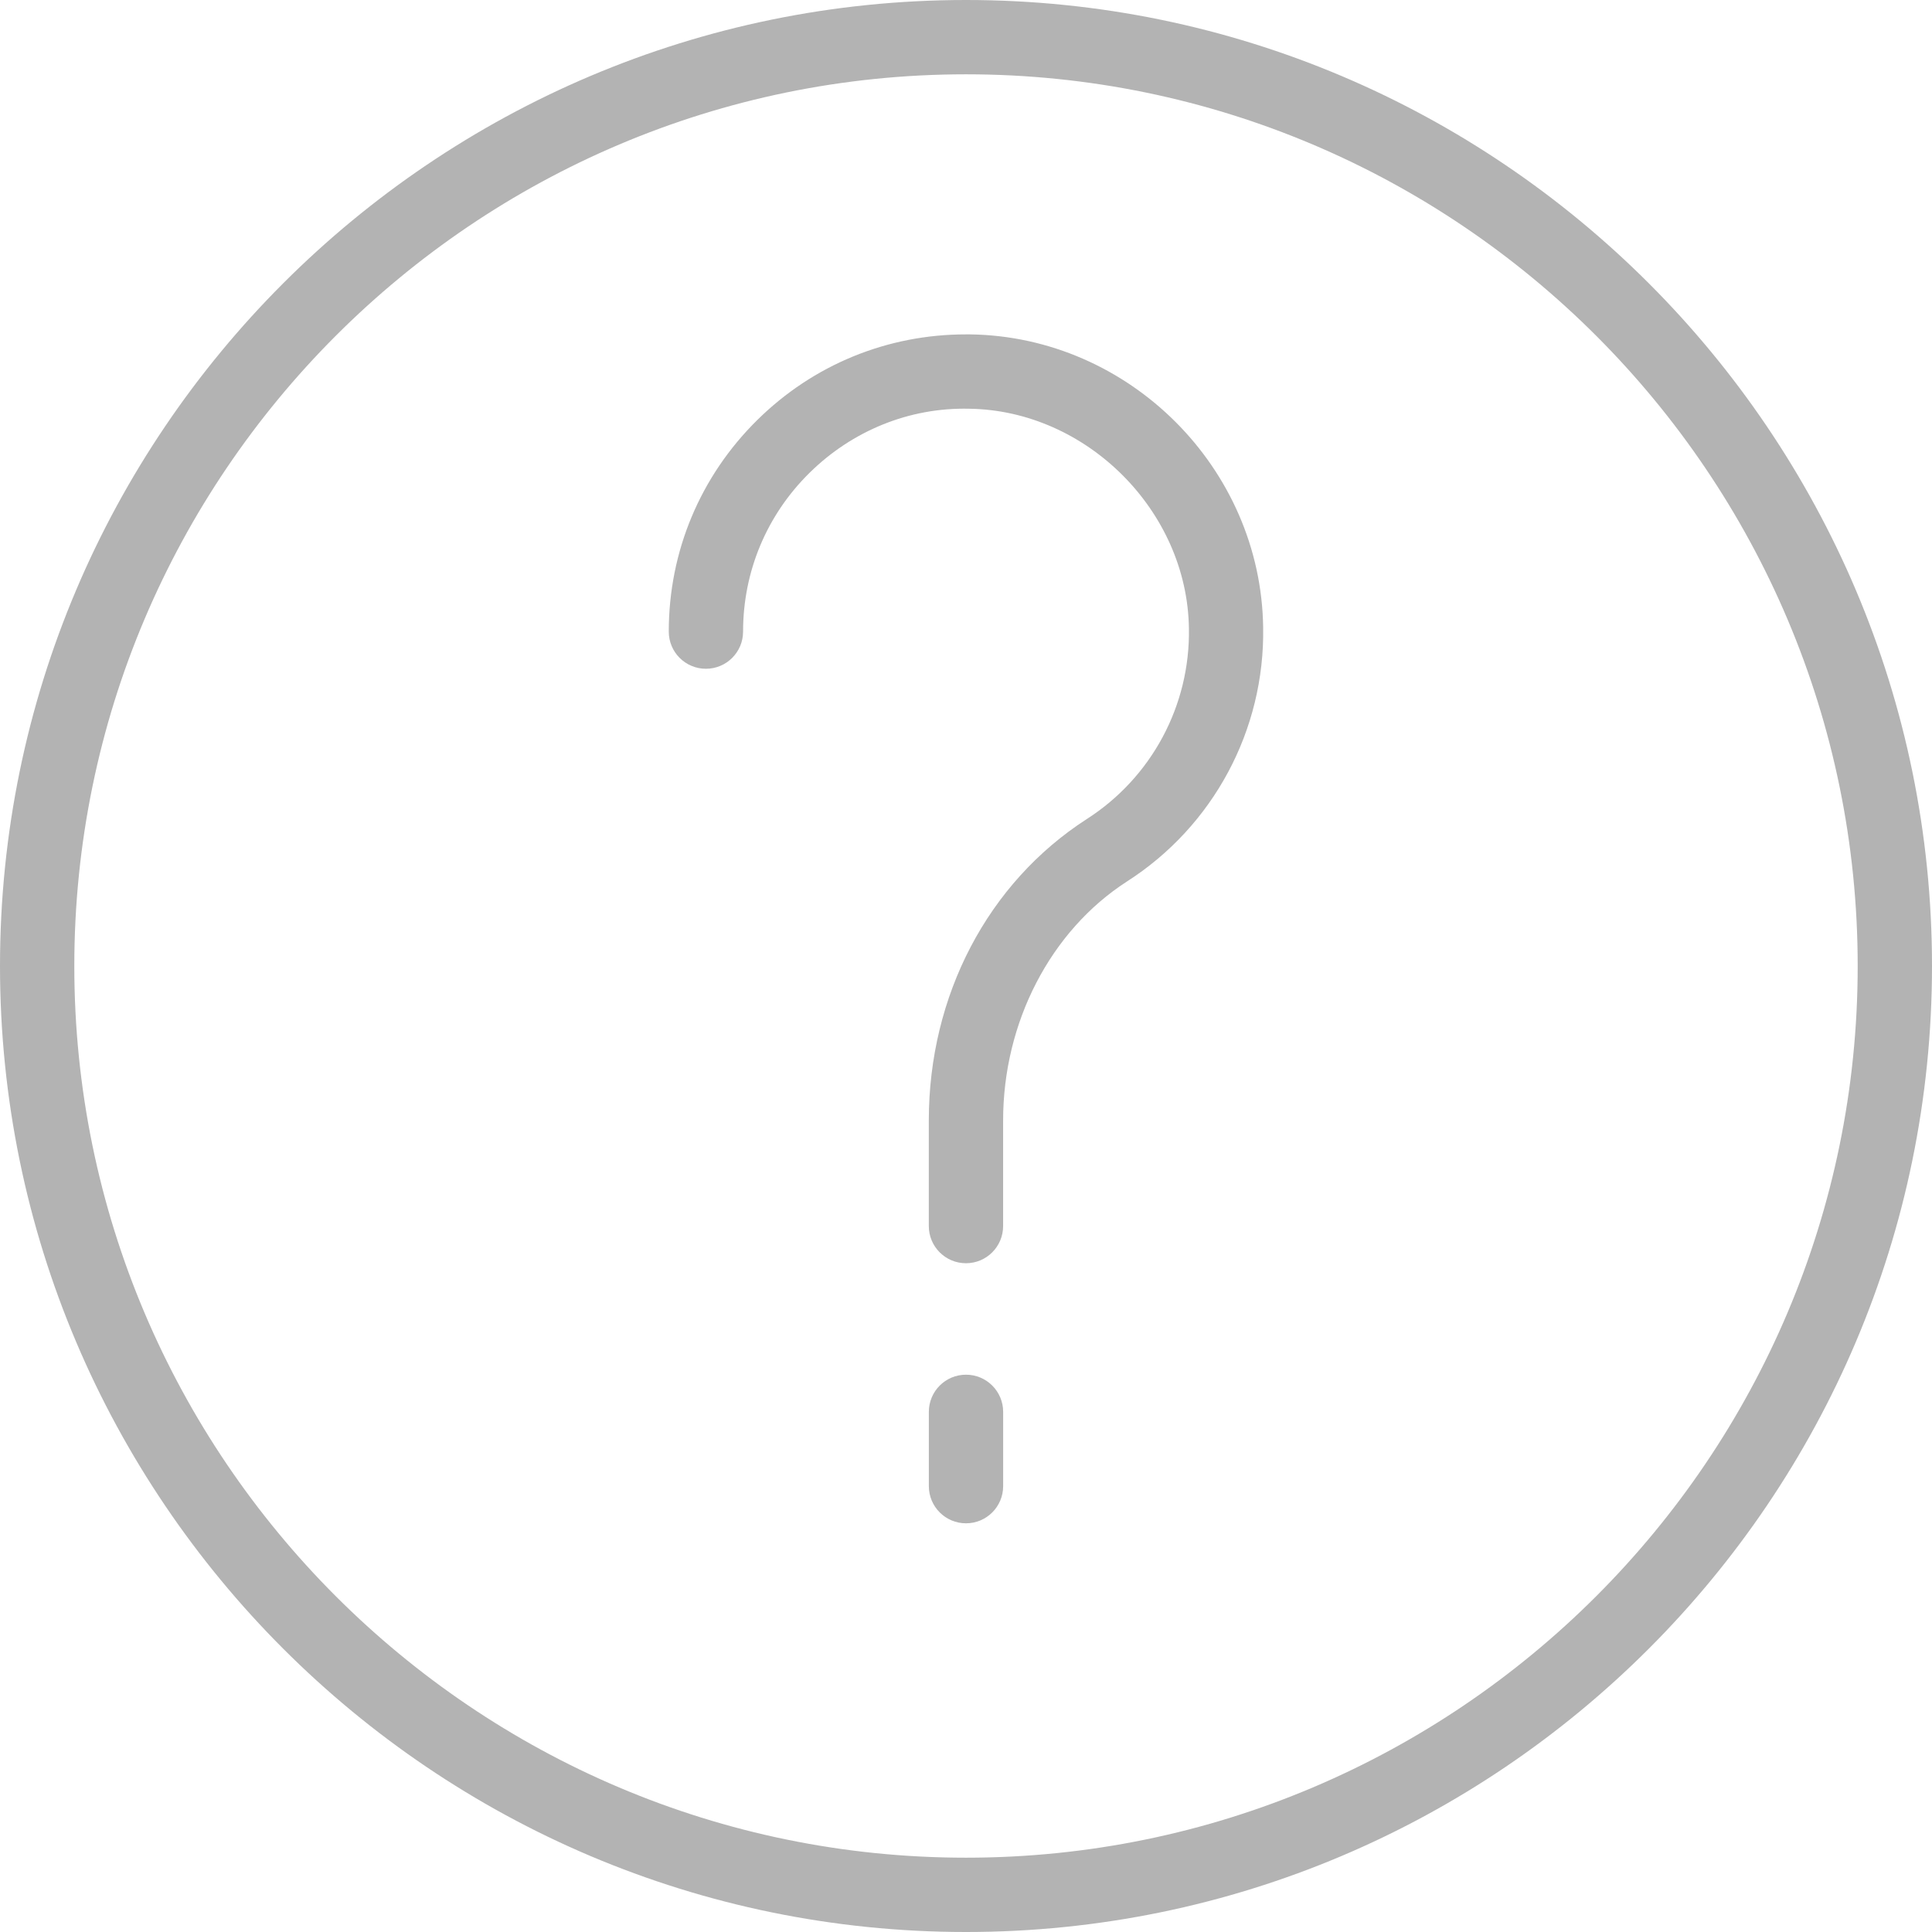
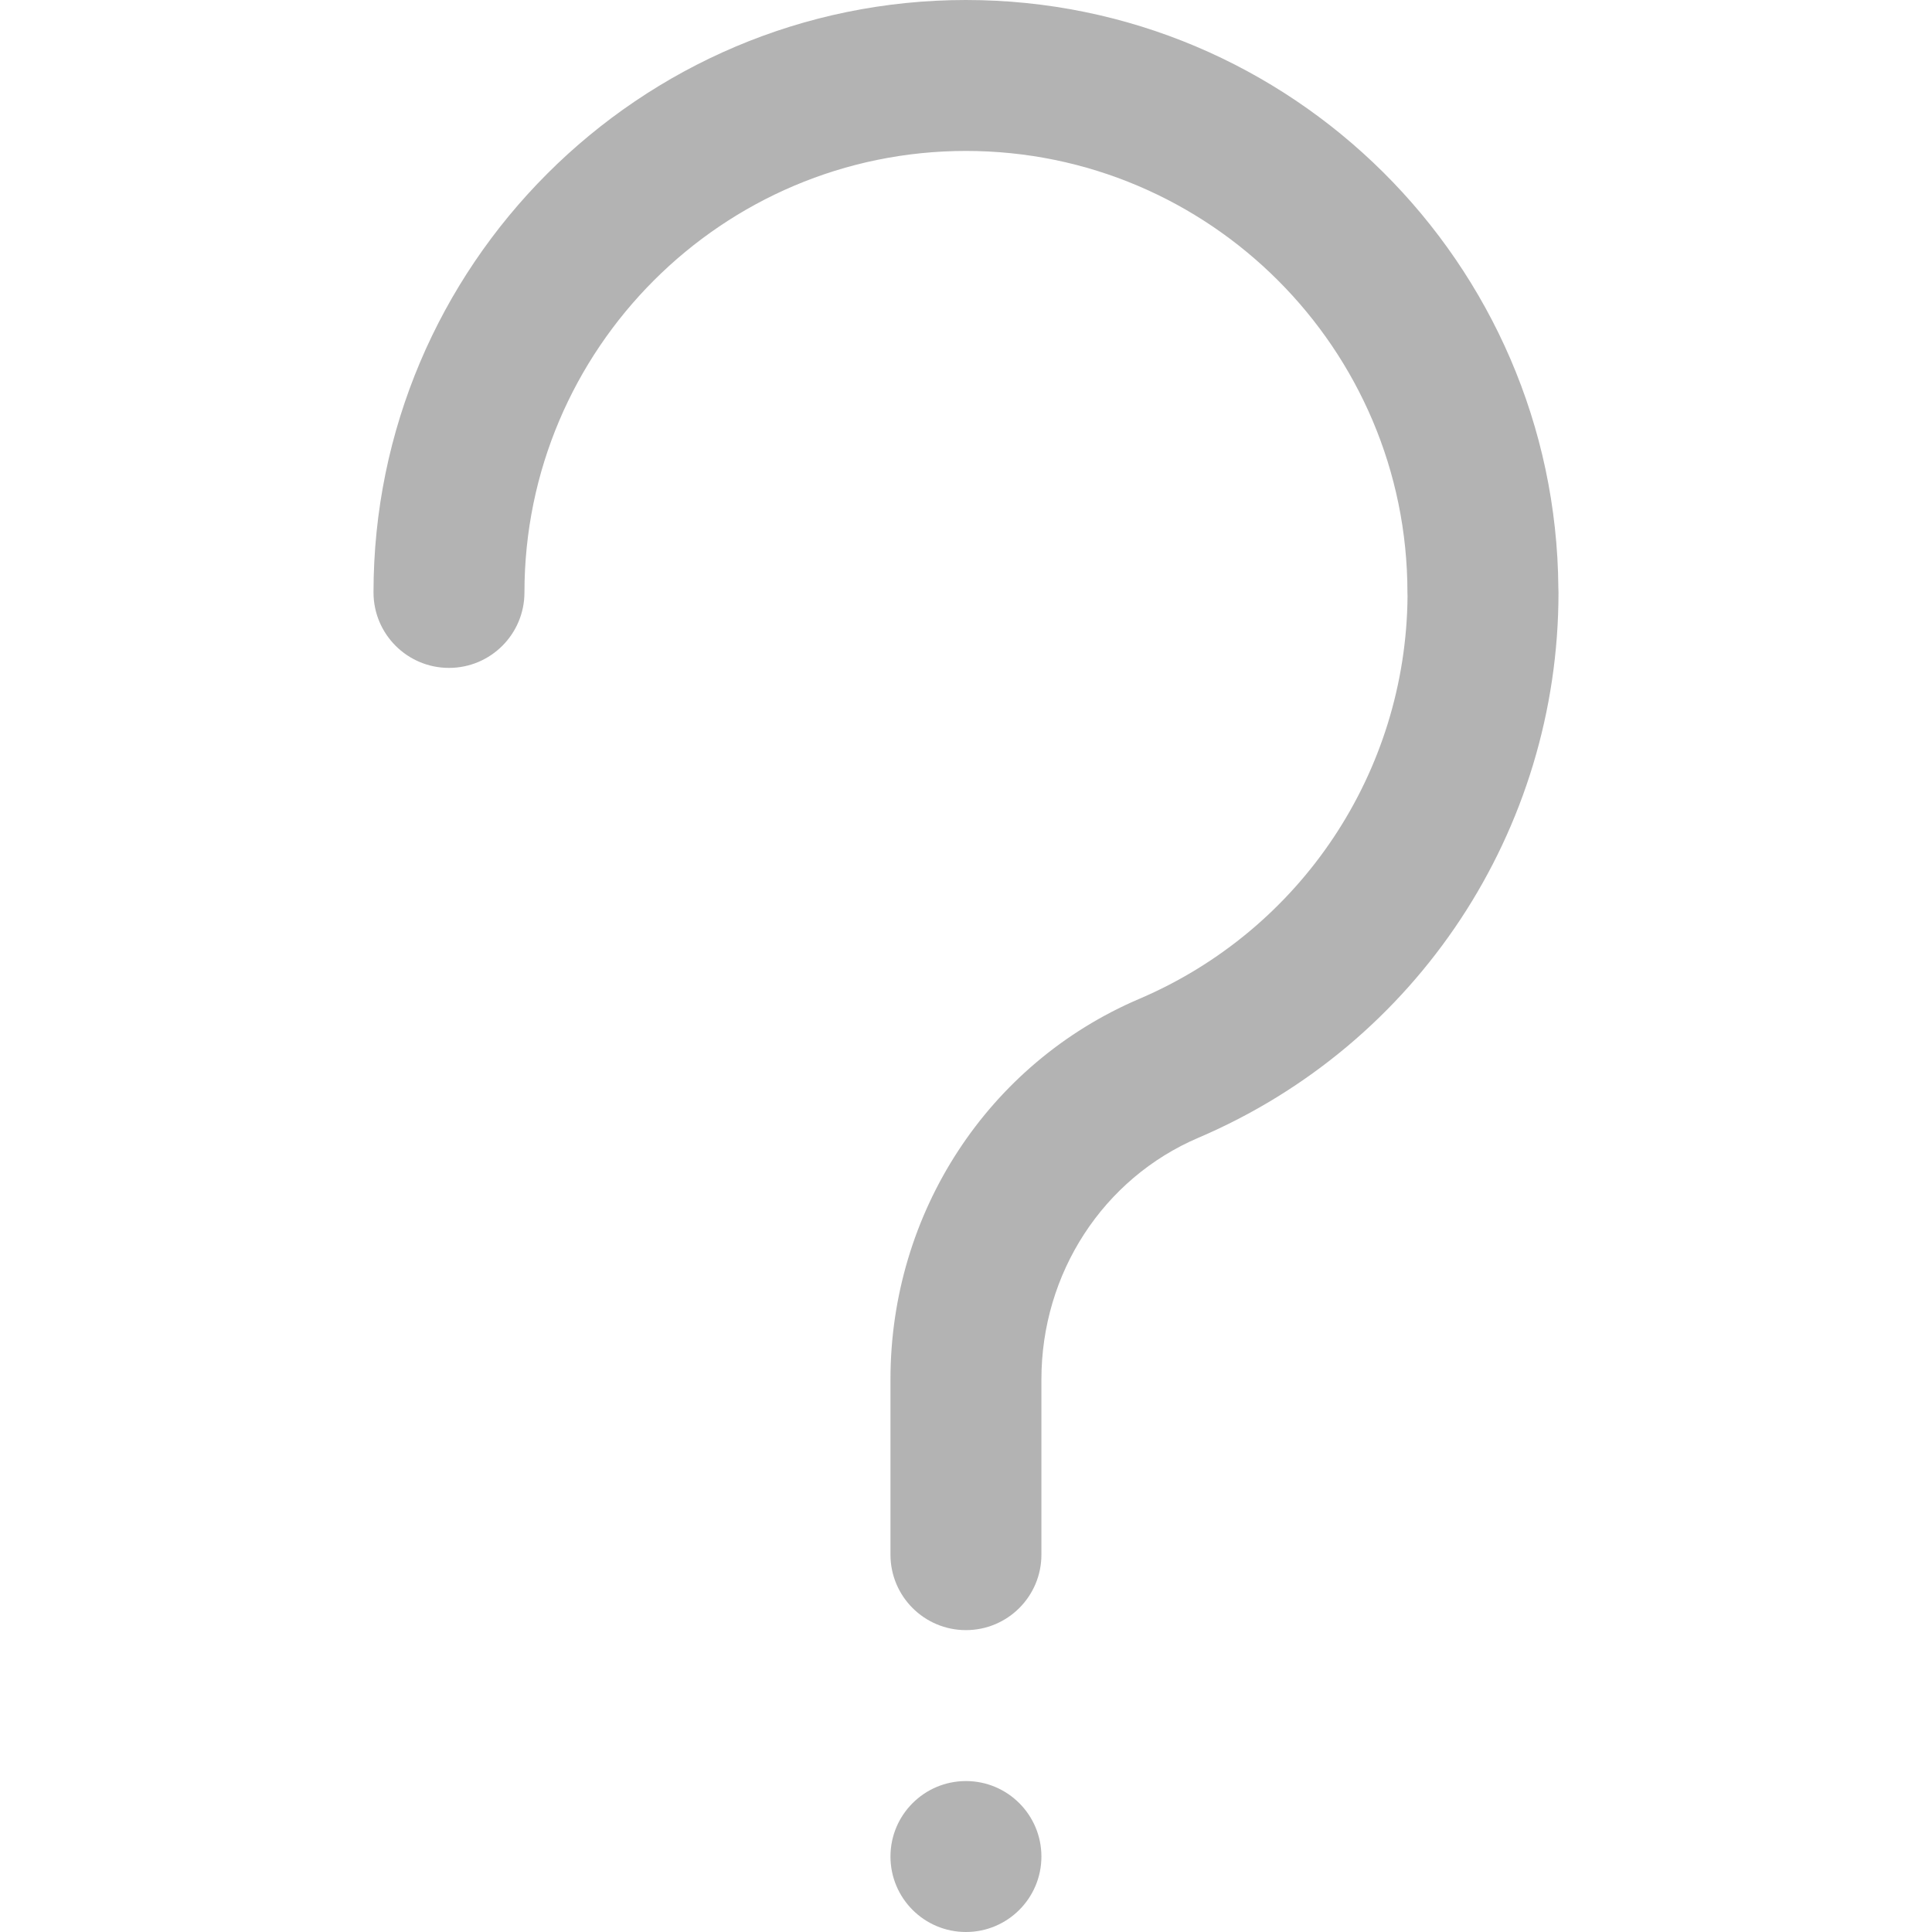
- <svg xmlns="http://www.w3.org/2000/svg" viewBox="0 0 52 52" width="69.333" height="69.333" fill="#b3b3b3">
-   <path d="M26 0C11.663 0 0 11.663 0 26s11.663 26 26 26 26-11.663 26-26S40.337 0 26 0zm0 50C12.767 50 2 39.233 2 26S12.767 2 26 2s24 10.767 24 24-10.767 24-24 24zm0-13a1 1 0 0 0-1 1v2a1 1 0 1 0 2 0v-2a1 1 0 0 0-1-1zm.113-28h-.115c-2.116 0-4.106.815-5.615 2.304C18.847 12.82 18 14.842 18 17a1 1 0 1 0 2 0c0-1.618.635-3.136 1.787-4.272s2.688-1.765 4.3-1.727c3.16.044 5.87 2.752 5.913 5.913a5.97 5.97 0 0 1-2.751 5.132c-2.66 1.716-4.25 4.748-4.25 8.112V33a1 1 0 1 0 2 0v-2.842c0-2.642 1.276-5.105 3.332-6.432a7.96 7.96 0 0 0 3.667-6.84C33.94 12.6 30.4 9.06 26.113 9z" />
+ <svg xmlns="http://www.w3.org/2000/svg" viewBox="0 0 512 512" width="682.667" height="682.667" fill="#b3b3b3">
+   <circle vector-effect="non-scaling-stroke" cx="255.984" cy="492" r="20" />
+   <path d="M412.98 155.775C412.32 69.765 342.147 0 255.984 0c-86.57 0-157 70.43-157 157 0 11.046 8.954 20 20 20s20-8.954 20-20c0-64.514 52.486-117 117-117s117 52.486 117 117a19.7 19.7 0 0 0 .028 1.062c-.405 46.562-28.227 88.348-71.12 106.66-40.038 17.094-65.908 56.675-65.908 100.84V412c0 11.046 8.954 20 20 20s20-8.954 20-20v-46.438c0-28.117 16.334-53.258 41.614-64.05 57.98-24.754 95.433-81.48 95.418-144.516a20.55 20.55 0 0 0-.037-1.22z" />
</svg>
